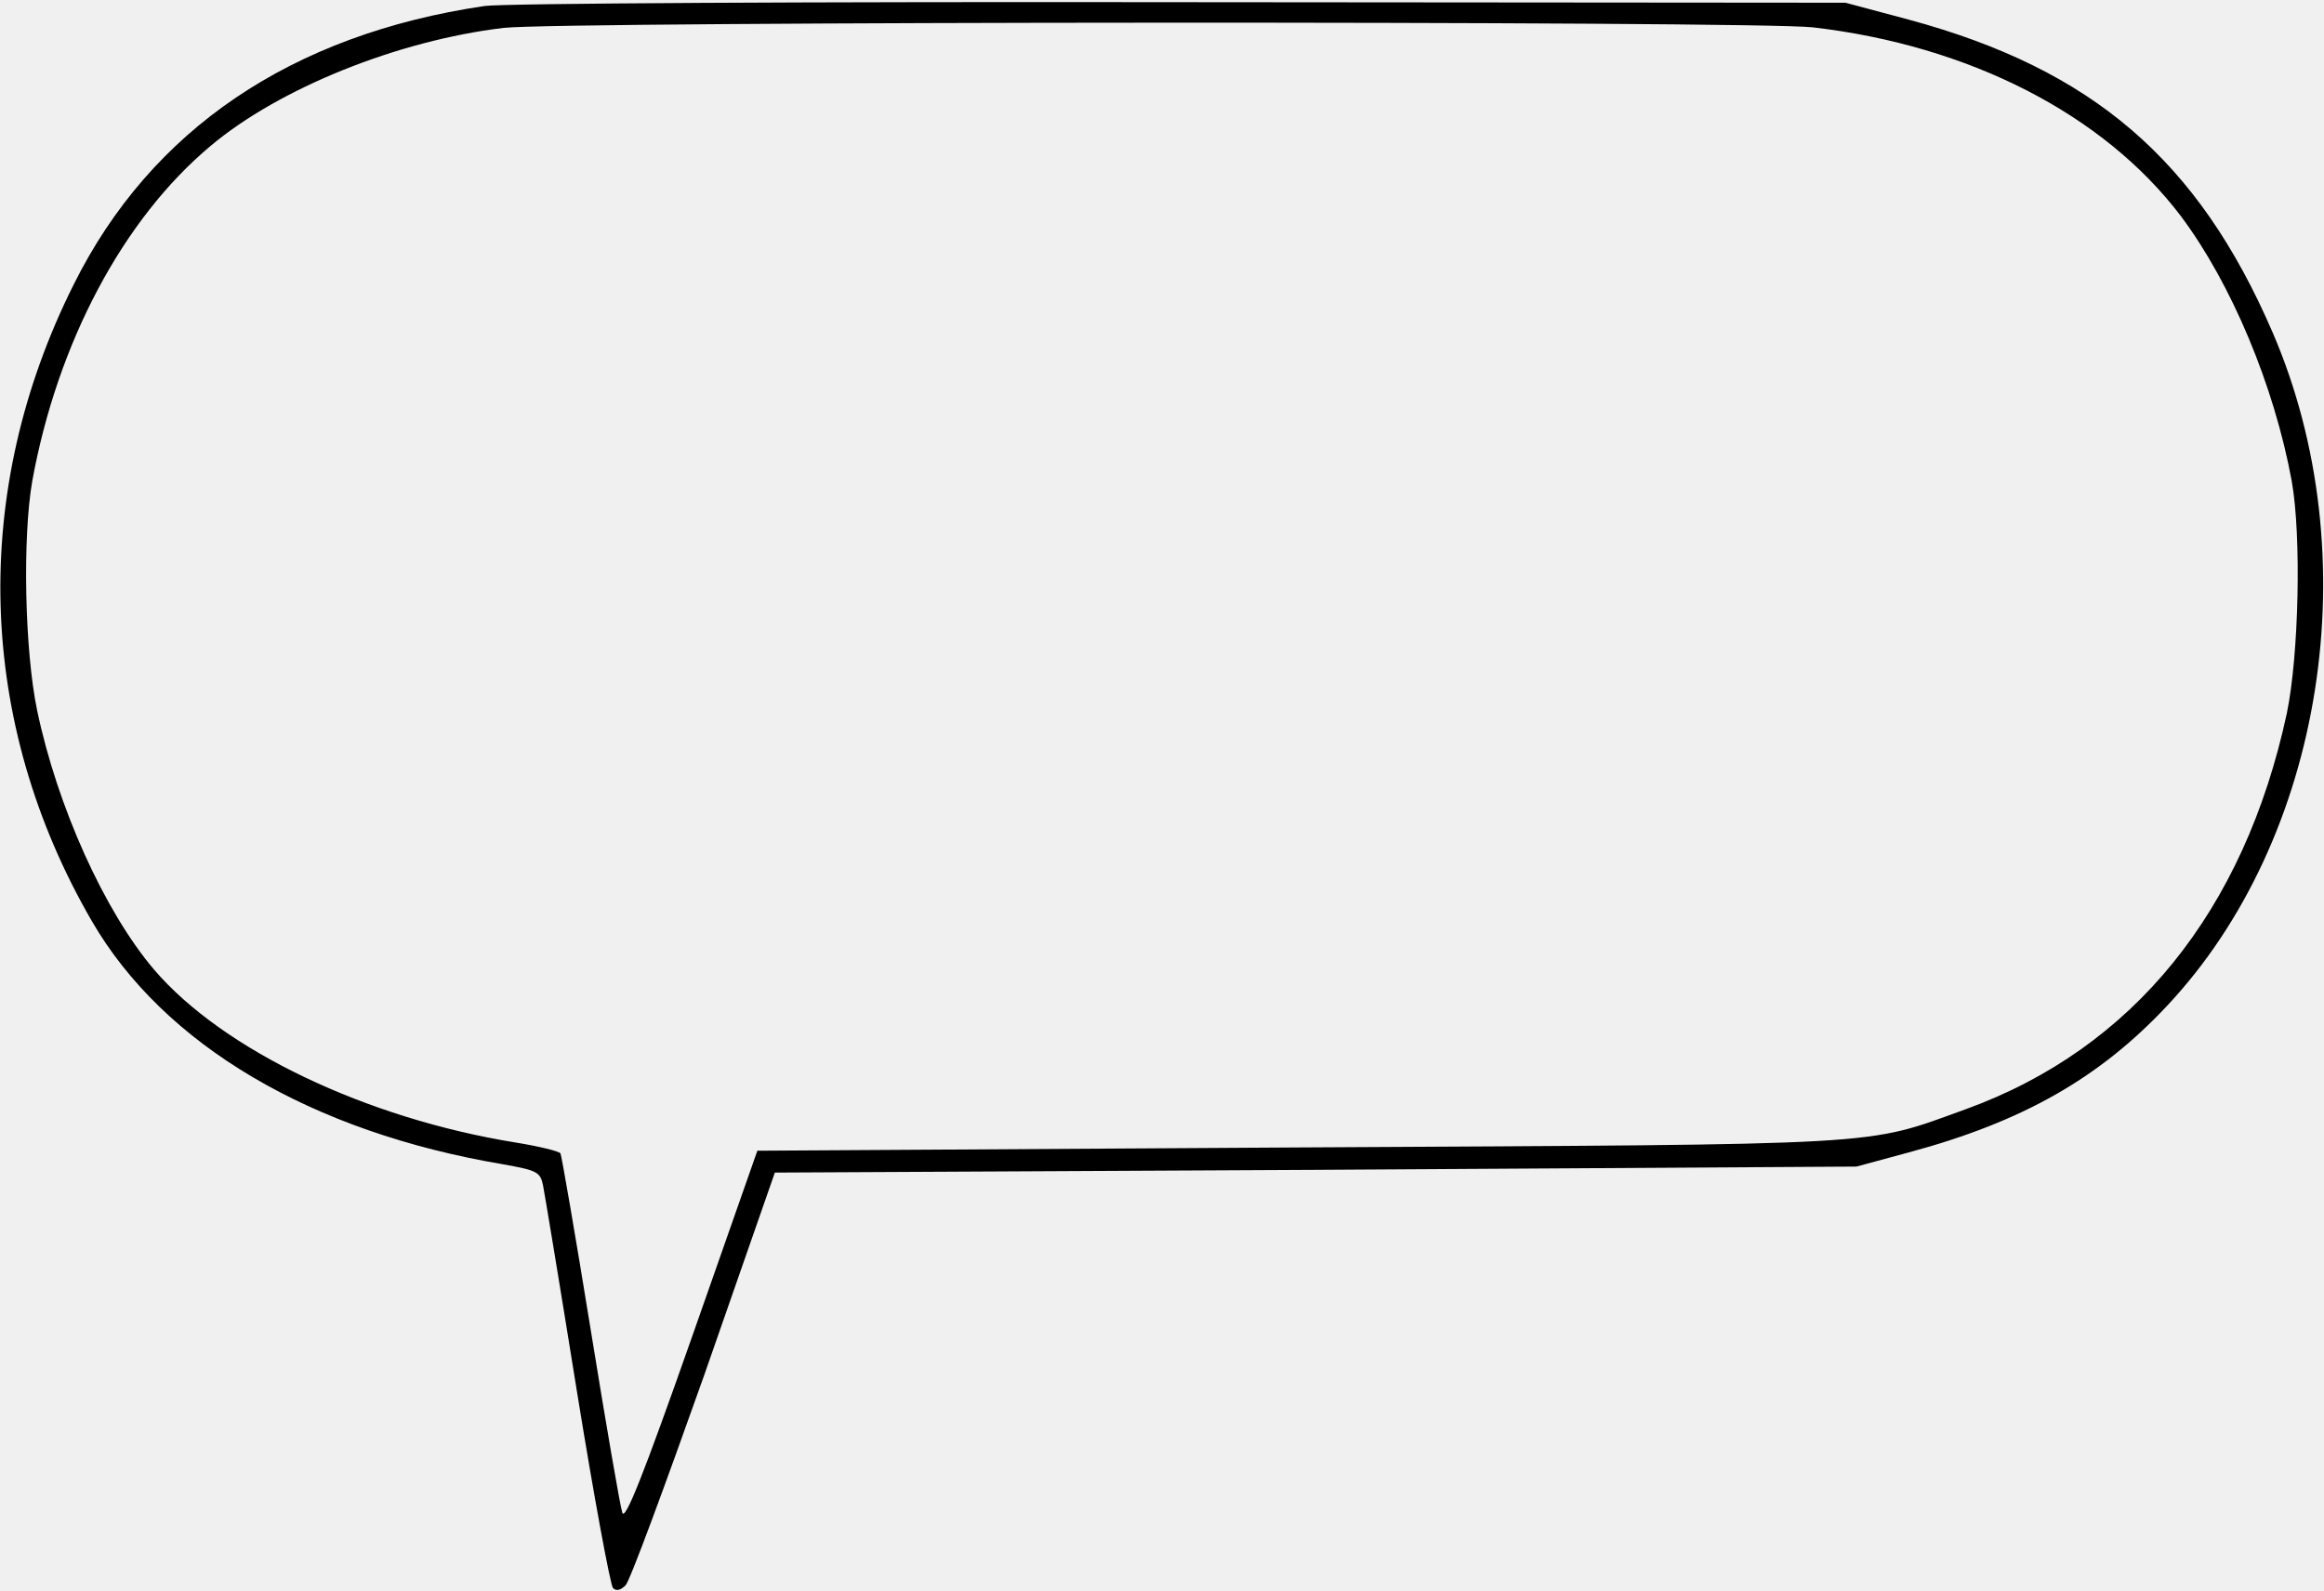
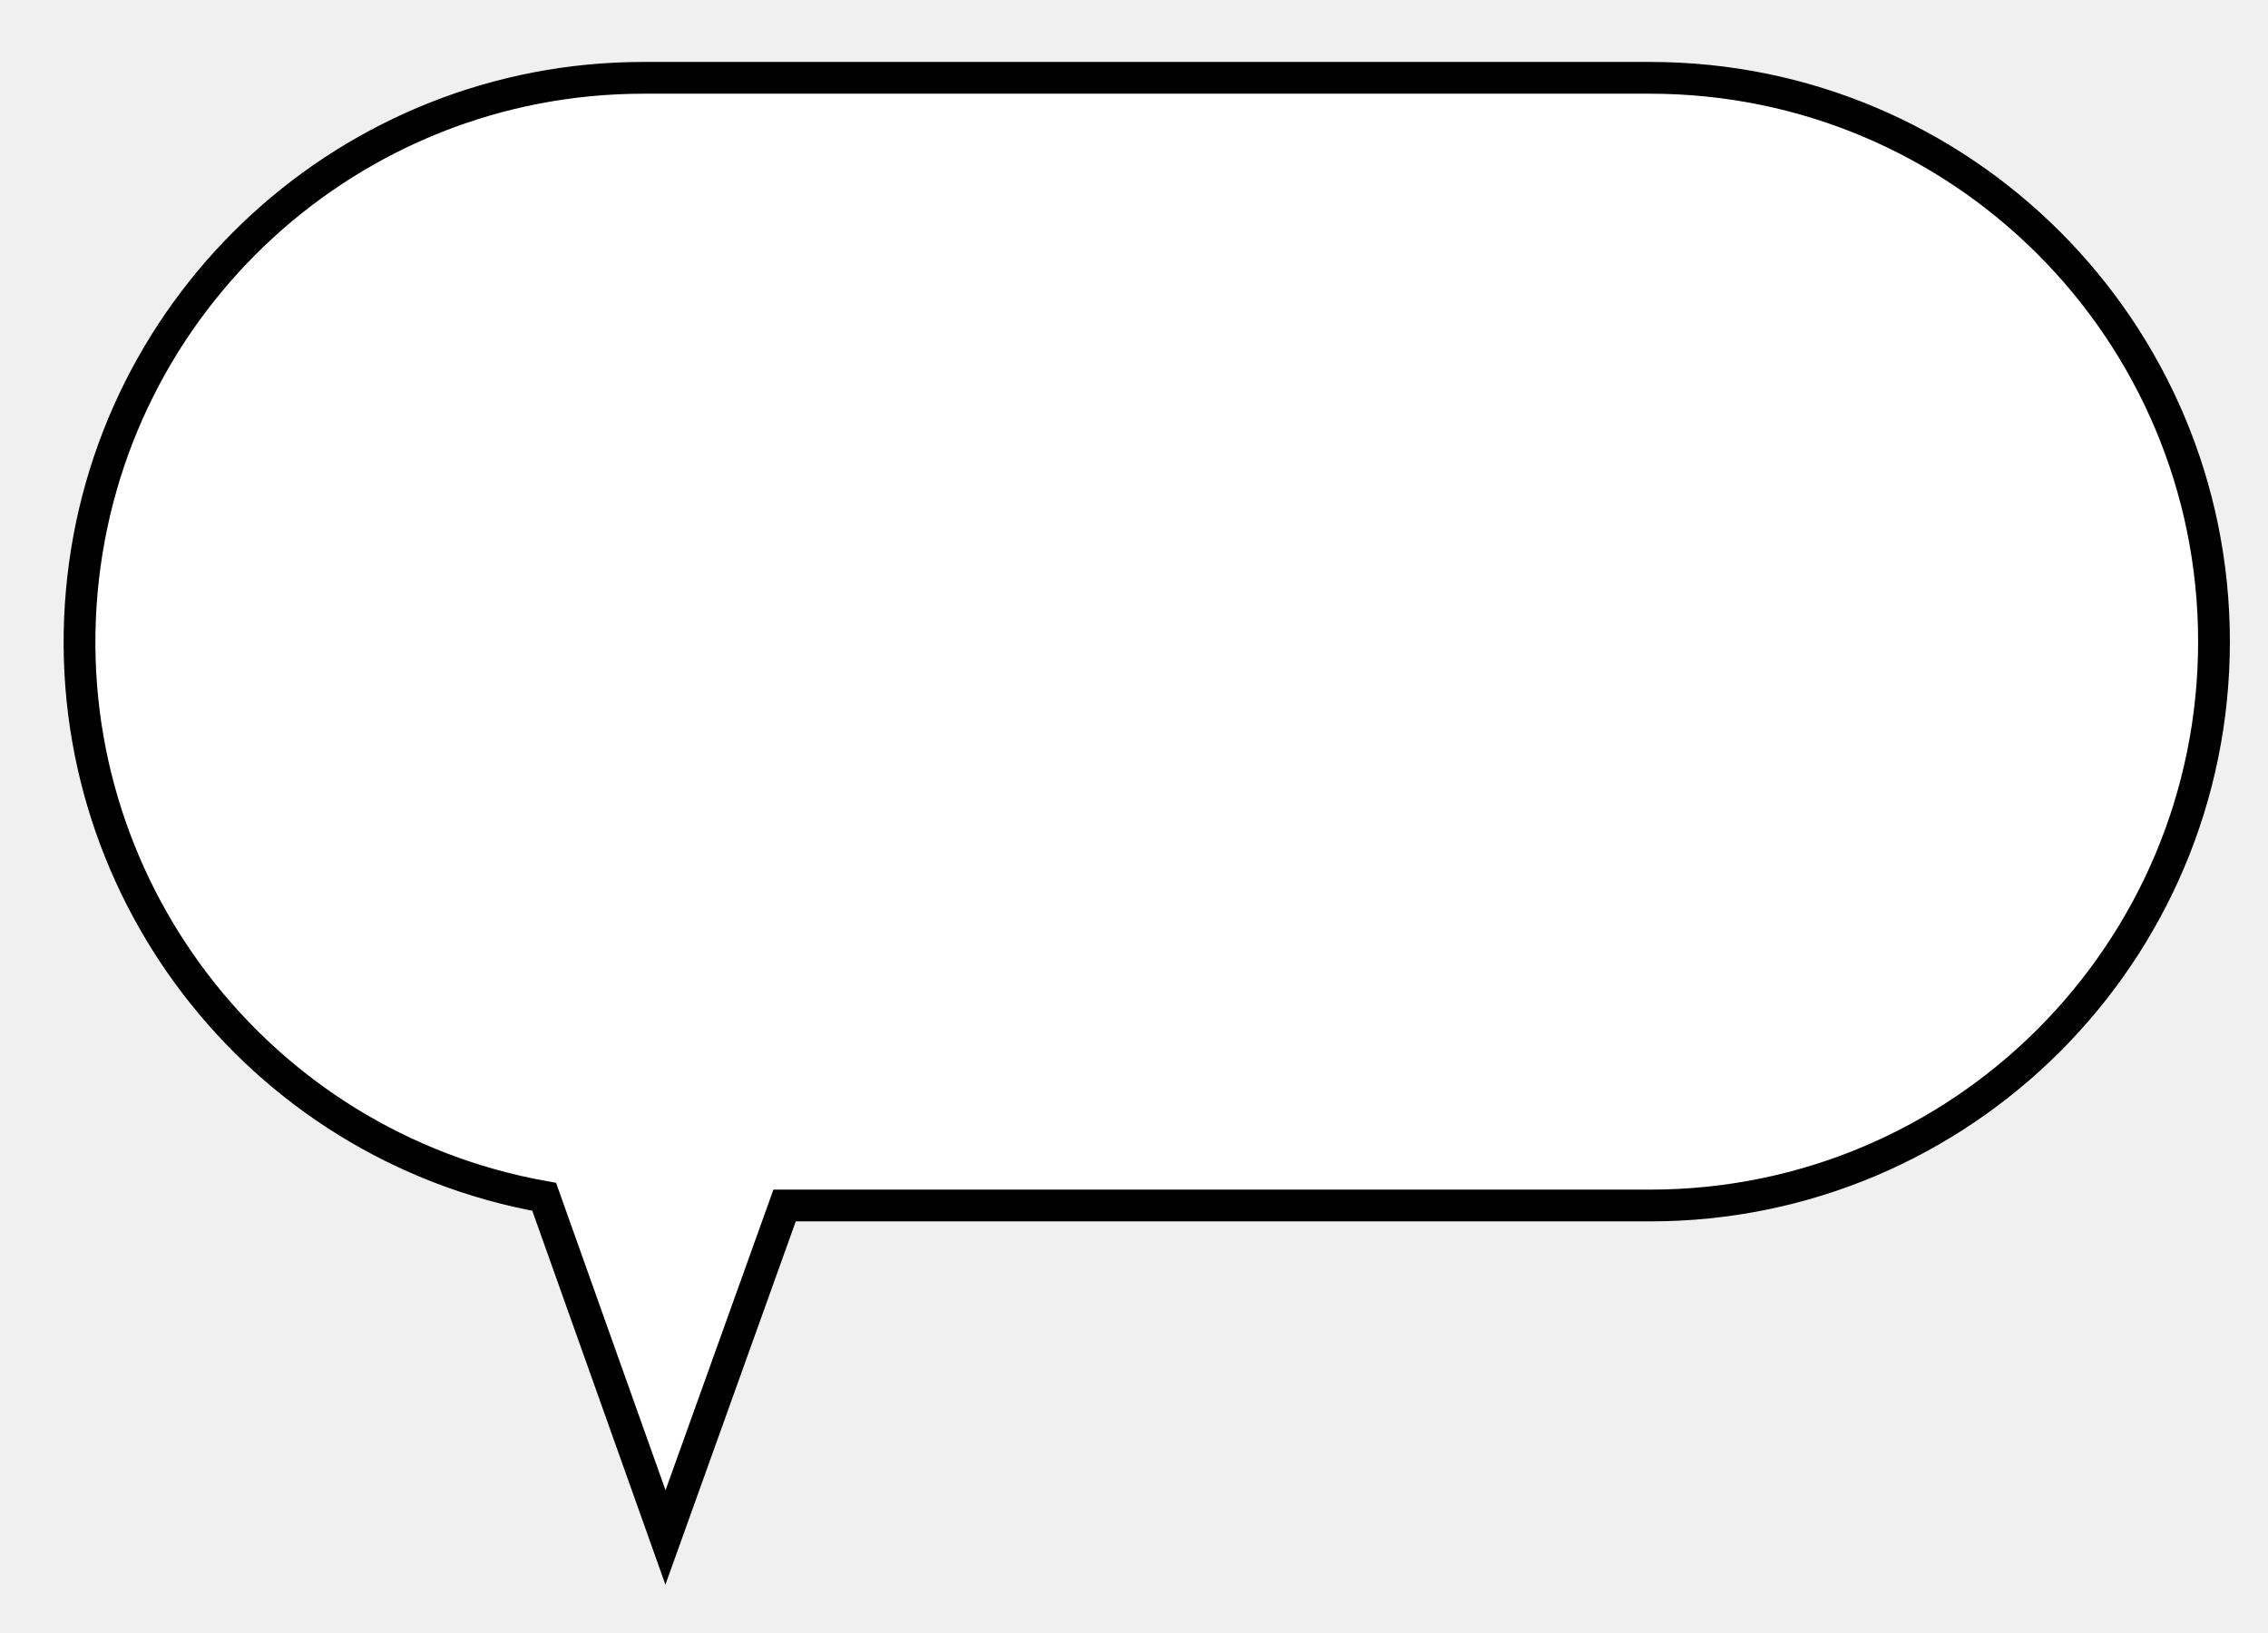
- <svg xmlns="http://www.w3.org/2000/svg" version="1.0" width="425pt" height="291pt" viewBox="0 0 425 291" preserveAspectRatio="xMidYMid meet">
-   <g transform="translate(0,291) scale(0.1,-0.1)" fill="#000000" stroke="none">
-     <path d="M886 2899 c-353 -52 -610 -226 -751 -509 -190 -379 -178 -801 33 -1165 131 -226 401 -386 753 -445 61 -11 67 -14 72 -38 3 -15 31 -184 62 -377 31 -192 61 -354 66 -360 6 -6 14 -4 23 5 8 8 72 182 144 385 l129 370 989 5 989 6 96 26 c208 56 348 136 471 267 289 307 370 825 194 1233 -136 315 -329 481 -665 572 l-116 31 -1215 1 c-668 1 -1241 -2 -1274 -7z m2429 -39 c286 -33 532 -159 673 -345 93 -124 171 -311 203 -485 18 -101 13 -319 -9 -425 -78 -362 -281 -613 -587 -724 -188 -68 -129 -64 -1220 -70 l-990 -6 -120 -342 c-89 -253 -122 -336 -127 -320 -4 12 -30 163 -58 336 -28 173 -53 317 -55 321 -2 4 -39 13 -82 20 -273 44 -535 169 -661 316 -91 107 -177 298 -214 474 -23 110 -27 317 -9 420 46 253 166 479 326 613 126 106 343 193 536 216 108 12 2284 13 2394 1z" />
-   </g>
+ <svg xmlns="http://www.w3.org/2000/svg" id="Layer_1" data-name="Layer 1" viewBox="0 0 714 514">
+   <defs>
+     <style>.cls-1{fill:#fff;stroke:#000;stroke-miterlimit:10;stroke-width:10px;}</style>
+   </defs>
+   <path class="cls-1" d="M697,202A177.5,177.5,0,0,1,519.5,379.5H247L209.5,484,171.32,376.77A177.52,177.52,0,0,1,202.5,24.5h317A177.5,177.5,0,0,1,697,202Z" />
</svg>
